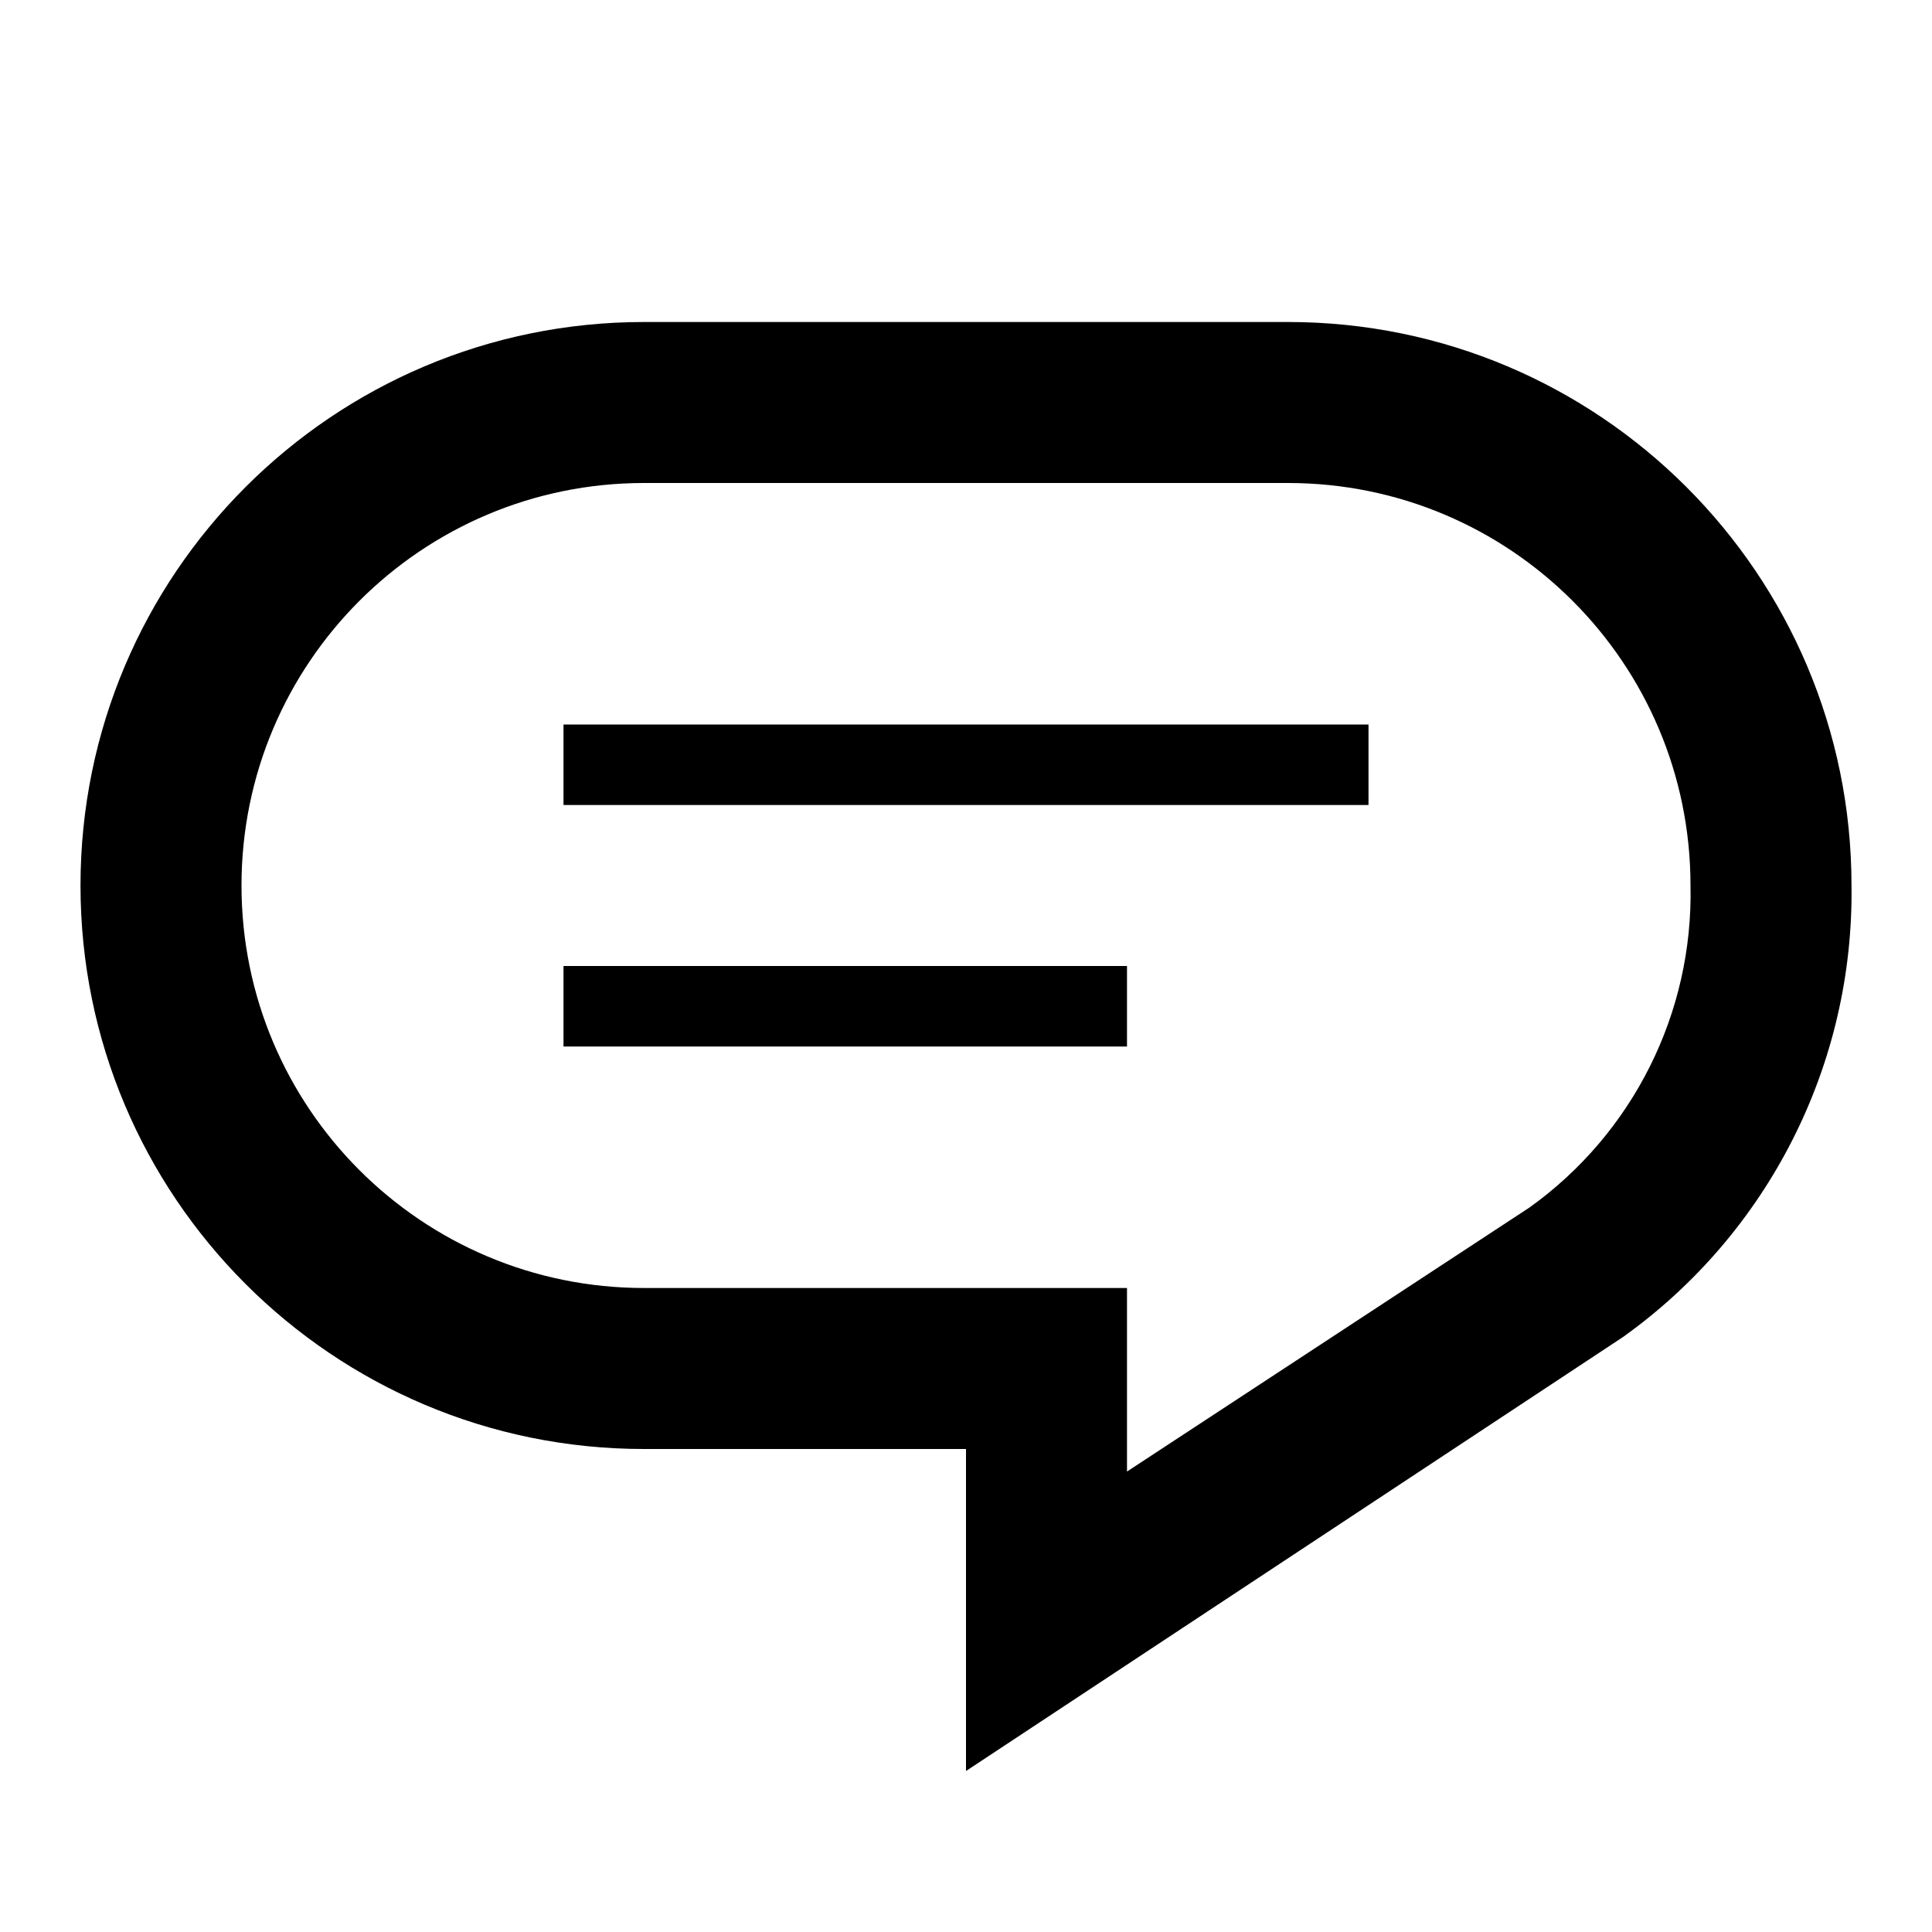
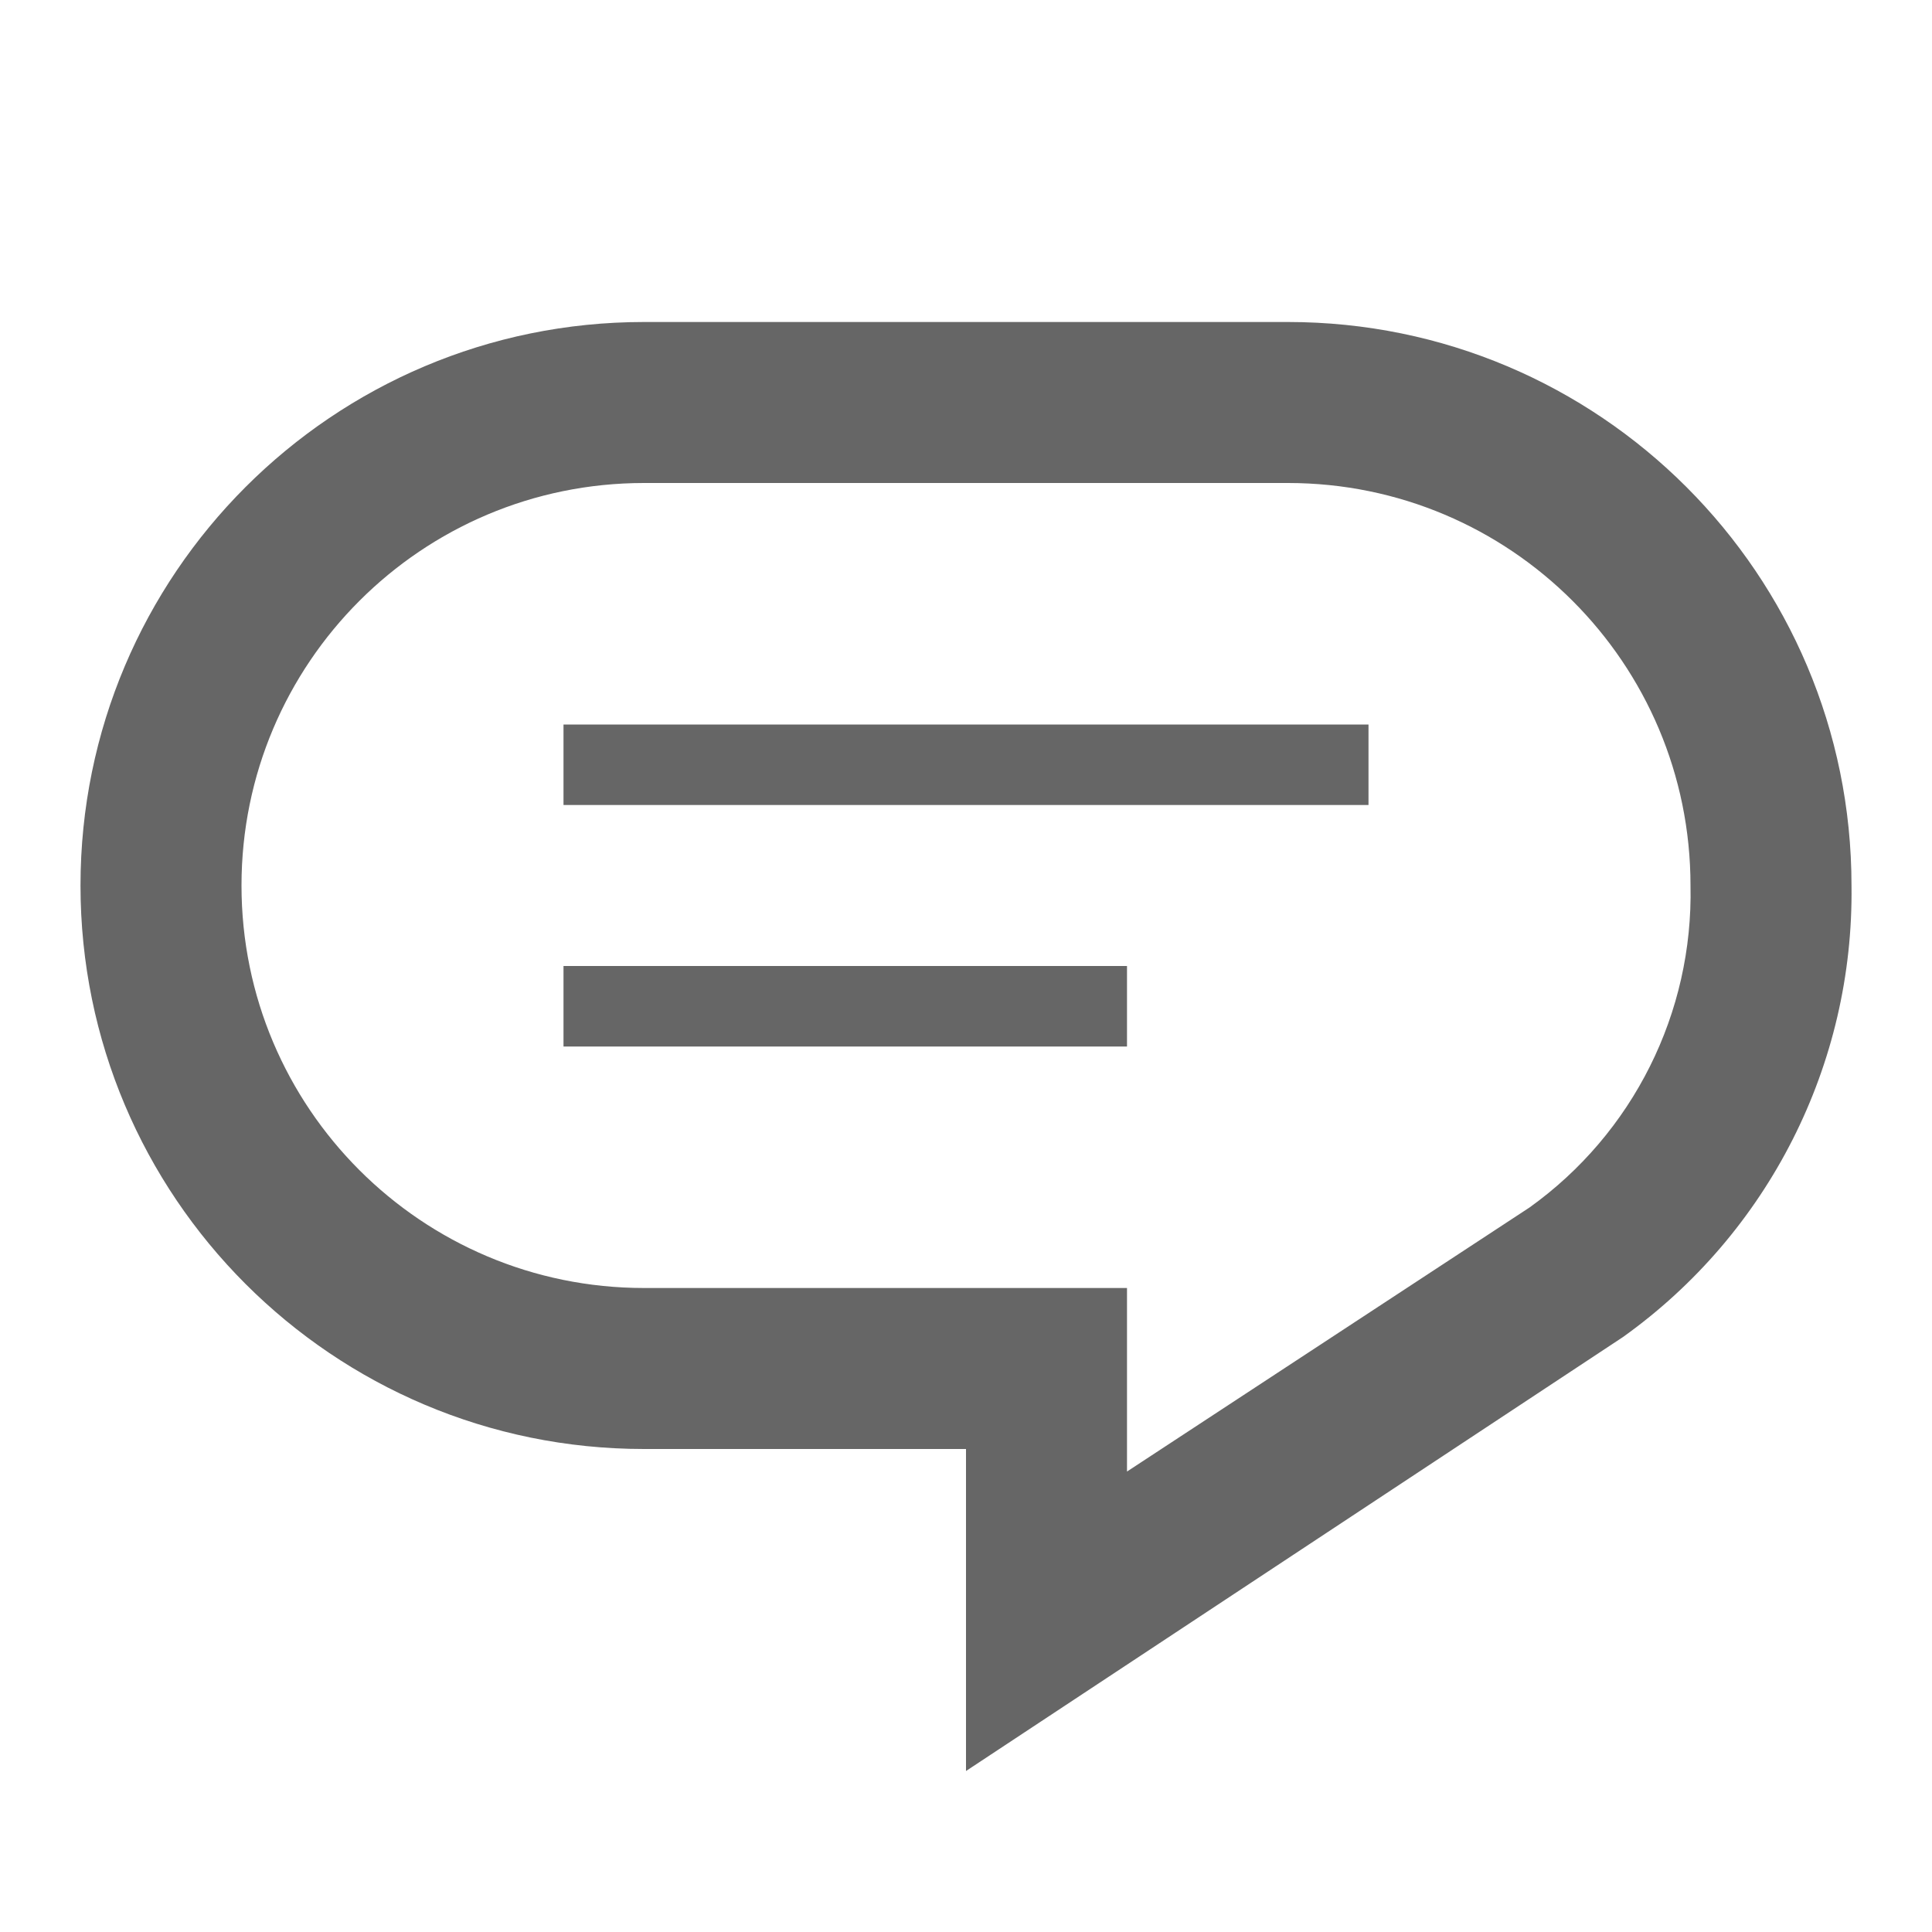
- <svg xmlns="http://www.w3.org/2000/svg" viewBox="0 0 24 24" data-supported-dps="24x24" fill="currentColor" class="mercado-match" width="24" height="24" focusable="false">
+ <svg xmlns="http://www.w3.org/2000/svg" color="rgba(0,0,0,0.6)" viewBox="0 0 24 24" data-supported-dps="24x24" fill="currentColor" class="mercado-match" width="24" height="24" focusable="false">
  <path d="M7 9h10v1H7zm0 4h7v-1H7zm16-2a6.78 6.78 0 01-2.84 5.61L12 22v-4H8A7 7 0 018 4h8a7 7 0 017 7zm-2 0a5 5 0 00-5-5H8a5 5 0 000 10h6v2.28L19 15a4.79 4.79 0 002-4z" />
</svg>
